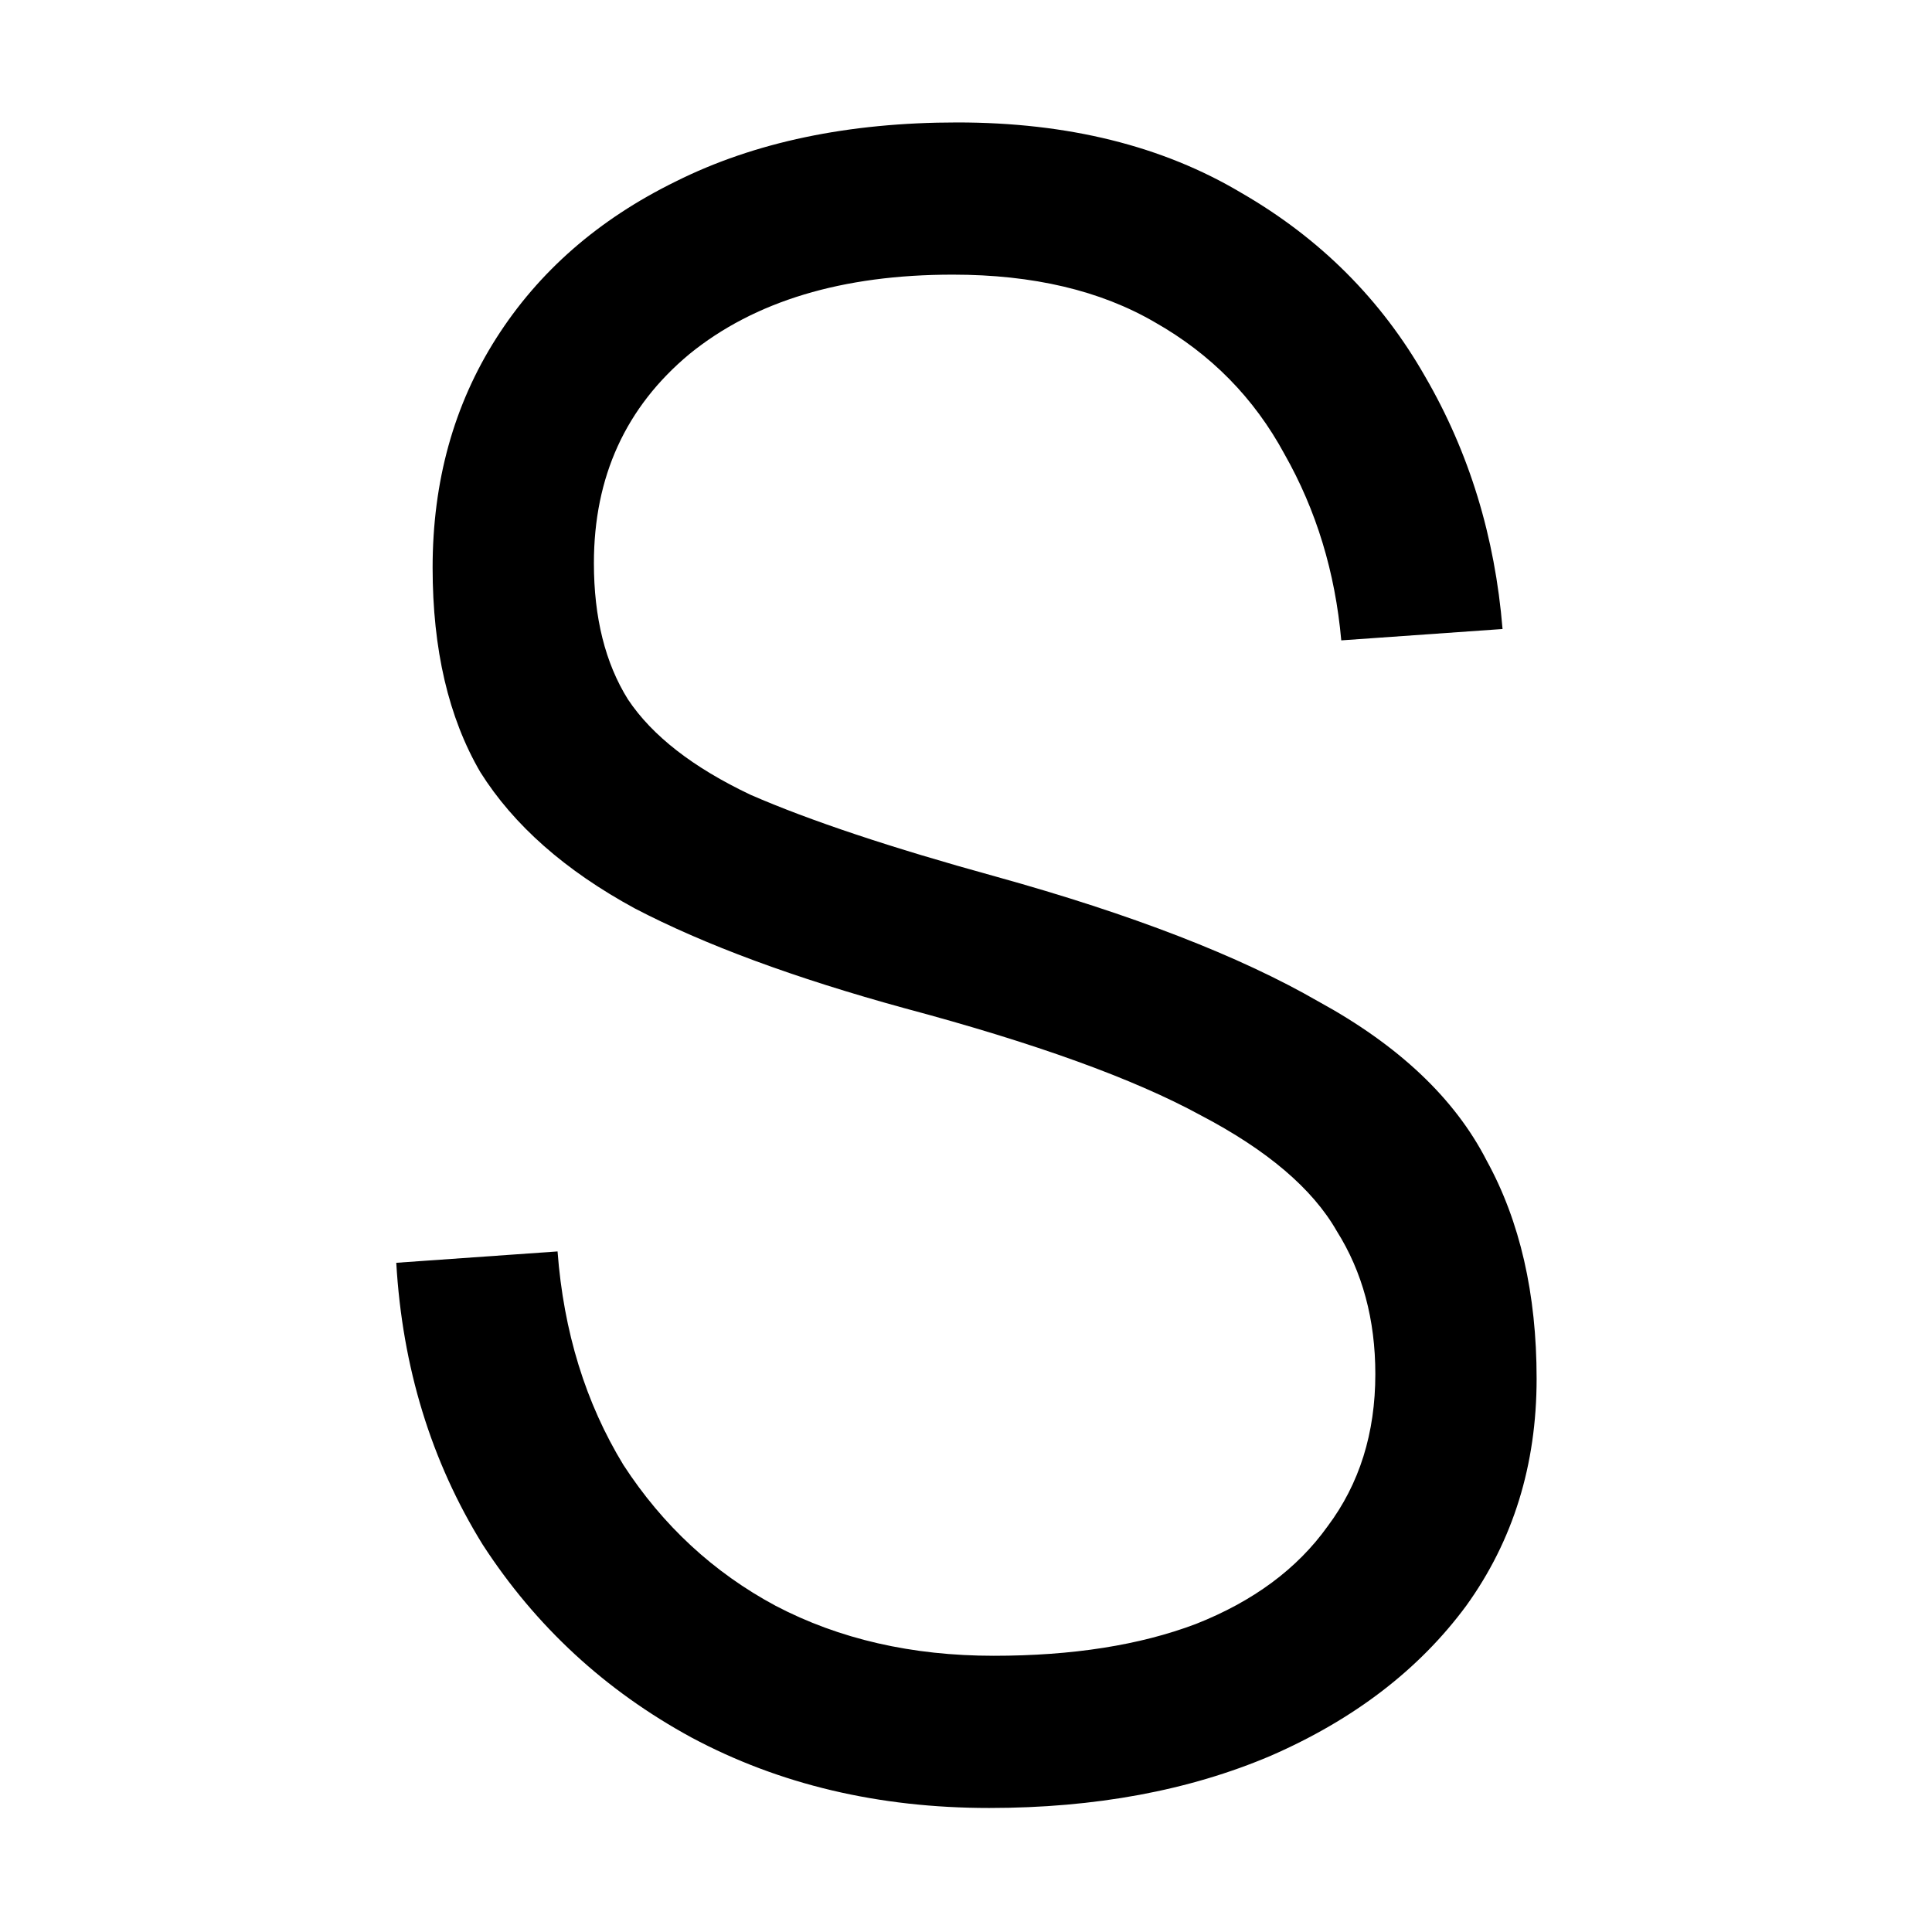
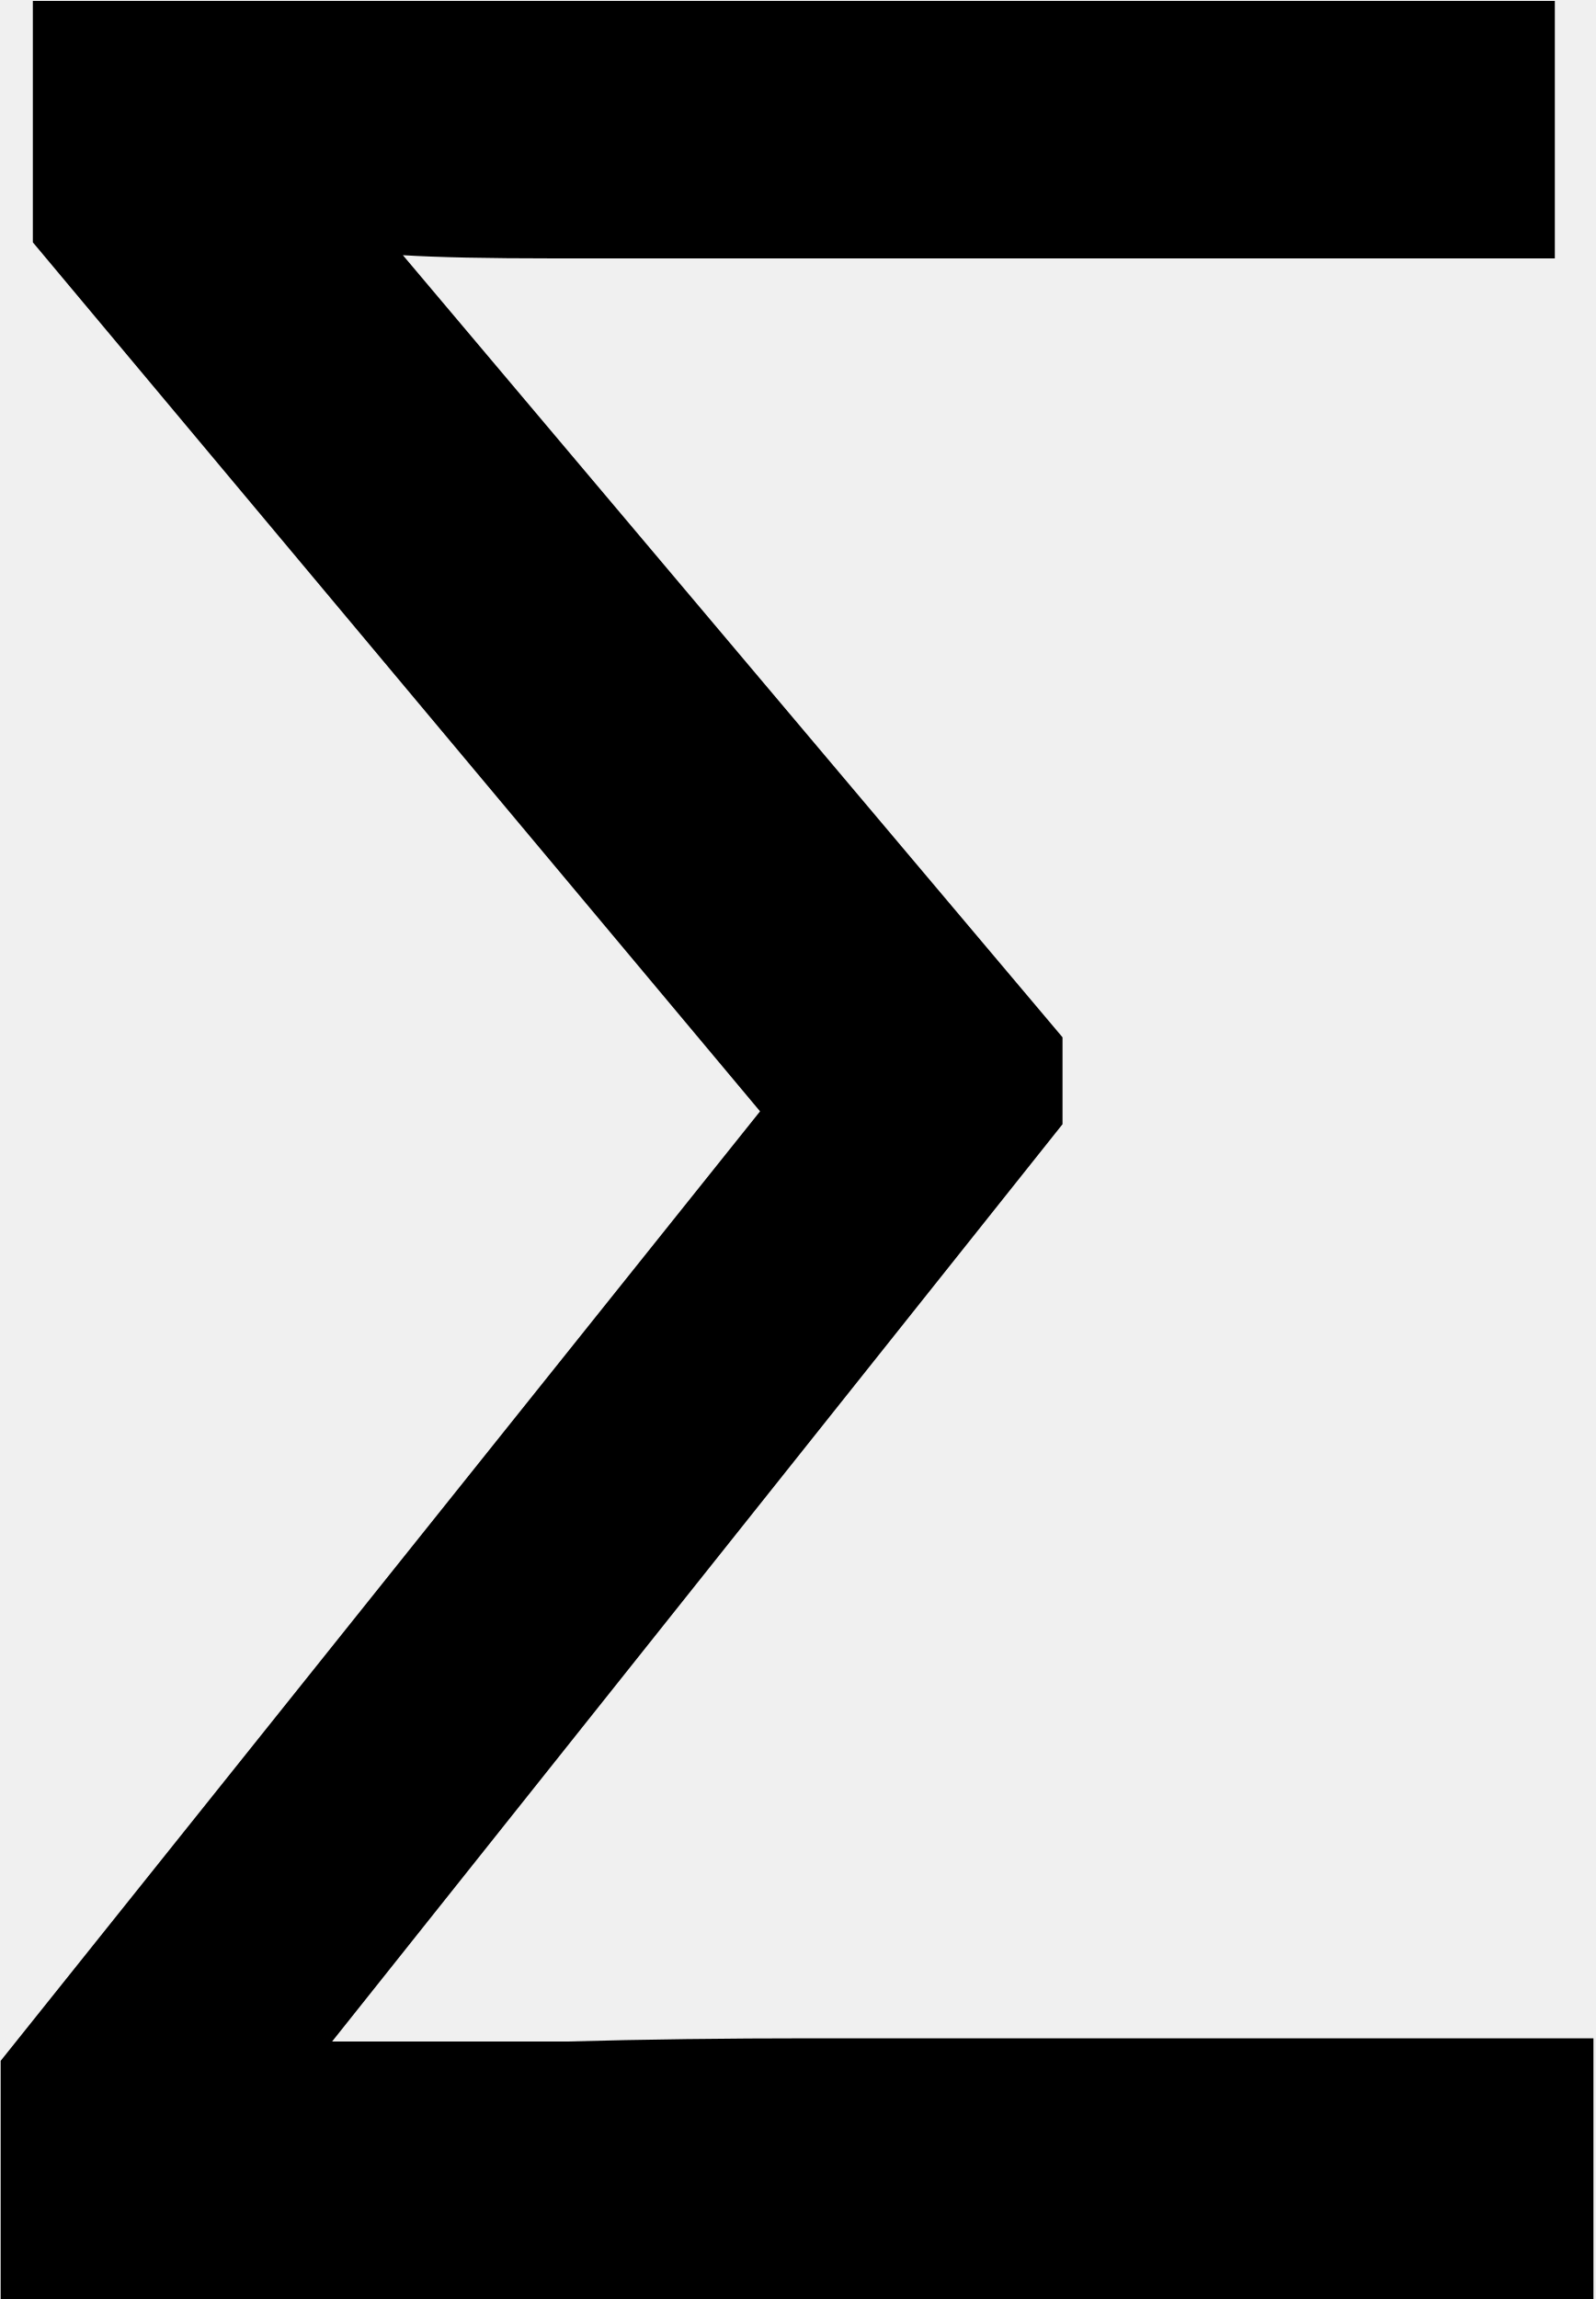
- <svg xmlns="http://www.w3.org/2000/svg" width="1024" height="1024" viewBox="0 0 1024 1024" fill="none">
-   <style media="(prefers-color-scheme: dark)">
-   rect {
-     fill: black;
-   }
-   path {
-     fill: white;
-   }
+ <svg xmlns="http://www.w3.org/2000/svg" version="1.1" width="597" height="860">
+   <svg width="597" height="860" viewBox="0 0 597 860" fill="none">
+     <path d="M0.248 860V770.904L284.392 415.724L12.288 90.644V0.344H581.78V96.664H272.352C254.693 96.664 233.021 96.664 207.336 96.664C182.453 96.664 163.591 96.263 150.748 95.46L397.568 388.032V420.54L124.26 763.68C154.761 763.68 184.059 763.68 212.152 763.68C241.048 762.877 271.549 762.476 303.656 762.476H596.228V860H0.248Z" fill="black" />
+   </svg>
+   <style>@media (prefers-color-scheme: light) { :root { filter: none; } }
+ @media (prefers-color-scheme: dark) { :root { filter: invert(100%); } }
</style>
-   <style media="(prefers-color-scheme: light)">
-   rect {
-     fill: white;
-   }
-   path {
-     fill: black;
-   }
- </style>
-   <g clip-path="url(#clip0_1_5)">
-     <rect width="1024" height="1024" fill="black" />
-     <path d="M524.275 958.264C465.681 958.264 413.106 945.823 366.551 920.94C320.799 896.057 283.876 861.944 255.783 818.6C228.492 774.453 213.242 724.688 210.031 669.304L295.515 663.284C298.726 705.825 310.364 743.551 330.431 776.46C351.301 808.567 378.19 833.449 411.099 851.108C444.811 868.767 483.339 877.596 526.683 877.596C568.422 877.596 604.141 871.977 633.839 860.74C664.341 848.7 687.618 831.443 703.671 808.968C720.527 786.493 728.955 759.604 728.955 728.3C728.955 699.404 722.133 674.12 708.487 652.448C695.645 629.973 671.565 609.505 636.247 591.044C600.93 571.78 548.757 552.917 479.727 534.456C421.132 518.403 373.374 500.744 336.451 481.48C299.528 461.413 272.238 437.333 254.579 409.24C237.723 380.344 229.295 344.224 229.295 300.88C229.295 255.128 240.532 214.593 263.007 179.276C285.482 143.959 317.187 116.267 358.123 96.2C399.862 75.331 449.627 64.896 507.419 64.896C566.014 64.896 616.181 77.337 657.919 102.22C699.658 126.3 732.166 158.808 755.443 199.744C778.721 239.877 792.366 284.425 796.379 333.388L710.895 339.408C707.685 303.288 697.651 270.379 680.795 240.68C664.742 210.981 641.866 187.704 612.167 170.848C583.271 153.992 547.552 145.564 505.011 145.564C446.417 145.564 399.862 159.611 365.347 187.704C331.635 215.797 314.779 252.72 314.779 298.472C314.779 327.368 320.799 351.448 332.839 370.712C345.682 389.976 367.354 406.832 397.855 421.28C429.159 434.925 472.503 449.373 527.887 464.624C600.127 484.691 657.117 506.764 698.855 530.844C741.397 554.121 771.095 582.215 787.951 615.124C805.61 647.231 814.439 685.759 814.439 730.708C814.439 776.46 801.998 816.593 777.115 851.108C752.233 884.82 717.718 911.308 673.571 930.572C630.227 949.033 580.462 958.264 524.275 958.264Z" fill="white" />
-   </g>
-   <defs>
-     <clipPath id="clip0_1_5">
-       <rect width="1024" height="1024" fill="white" />
-     </clipPath>
-   </defs>
</svg>
